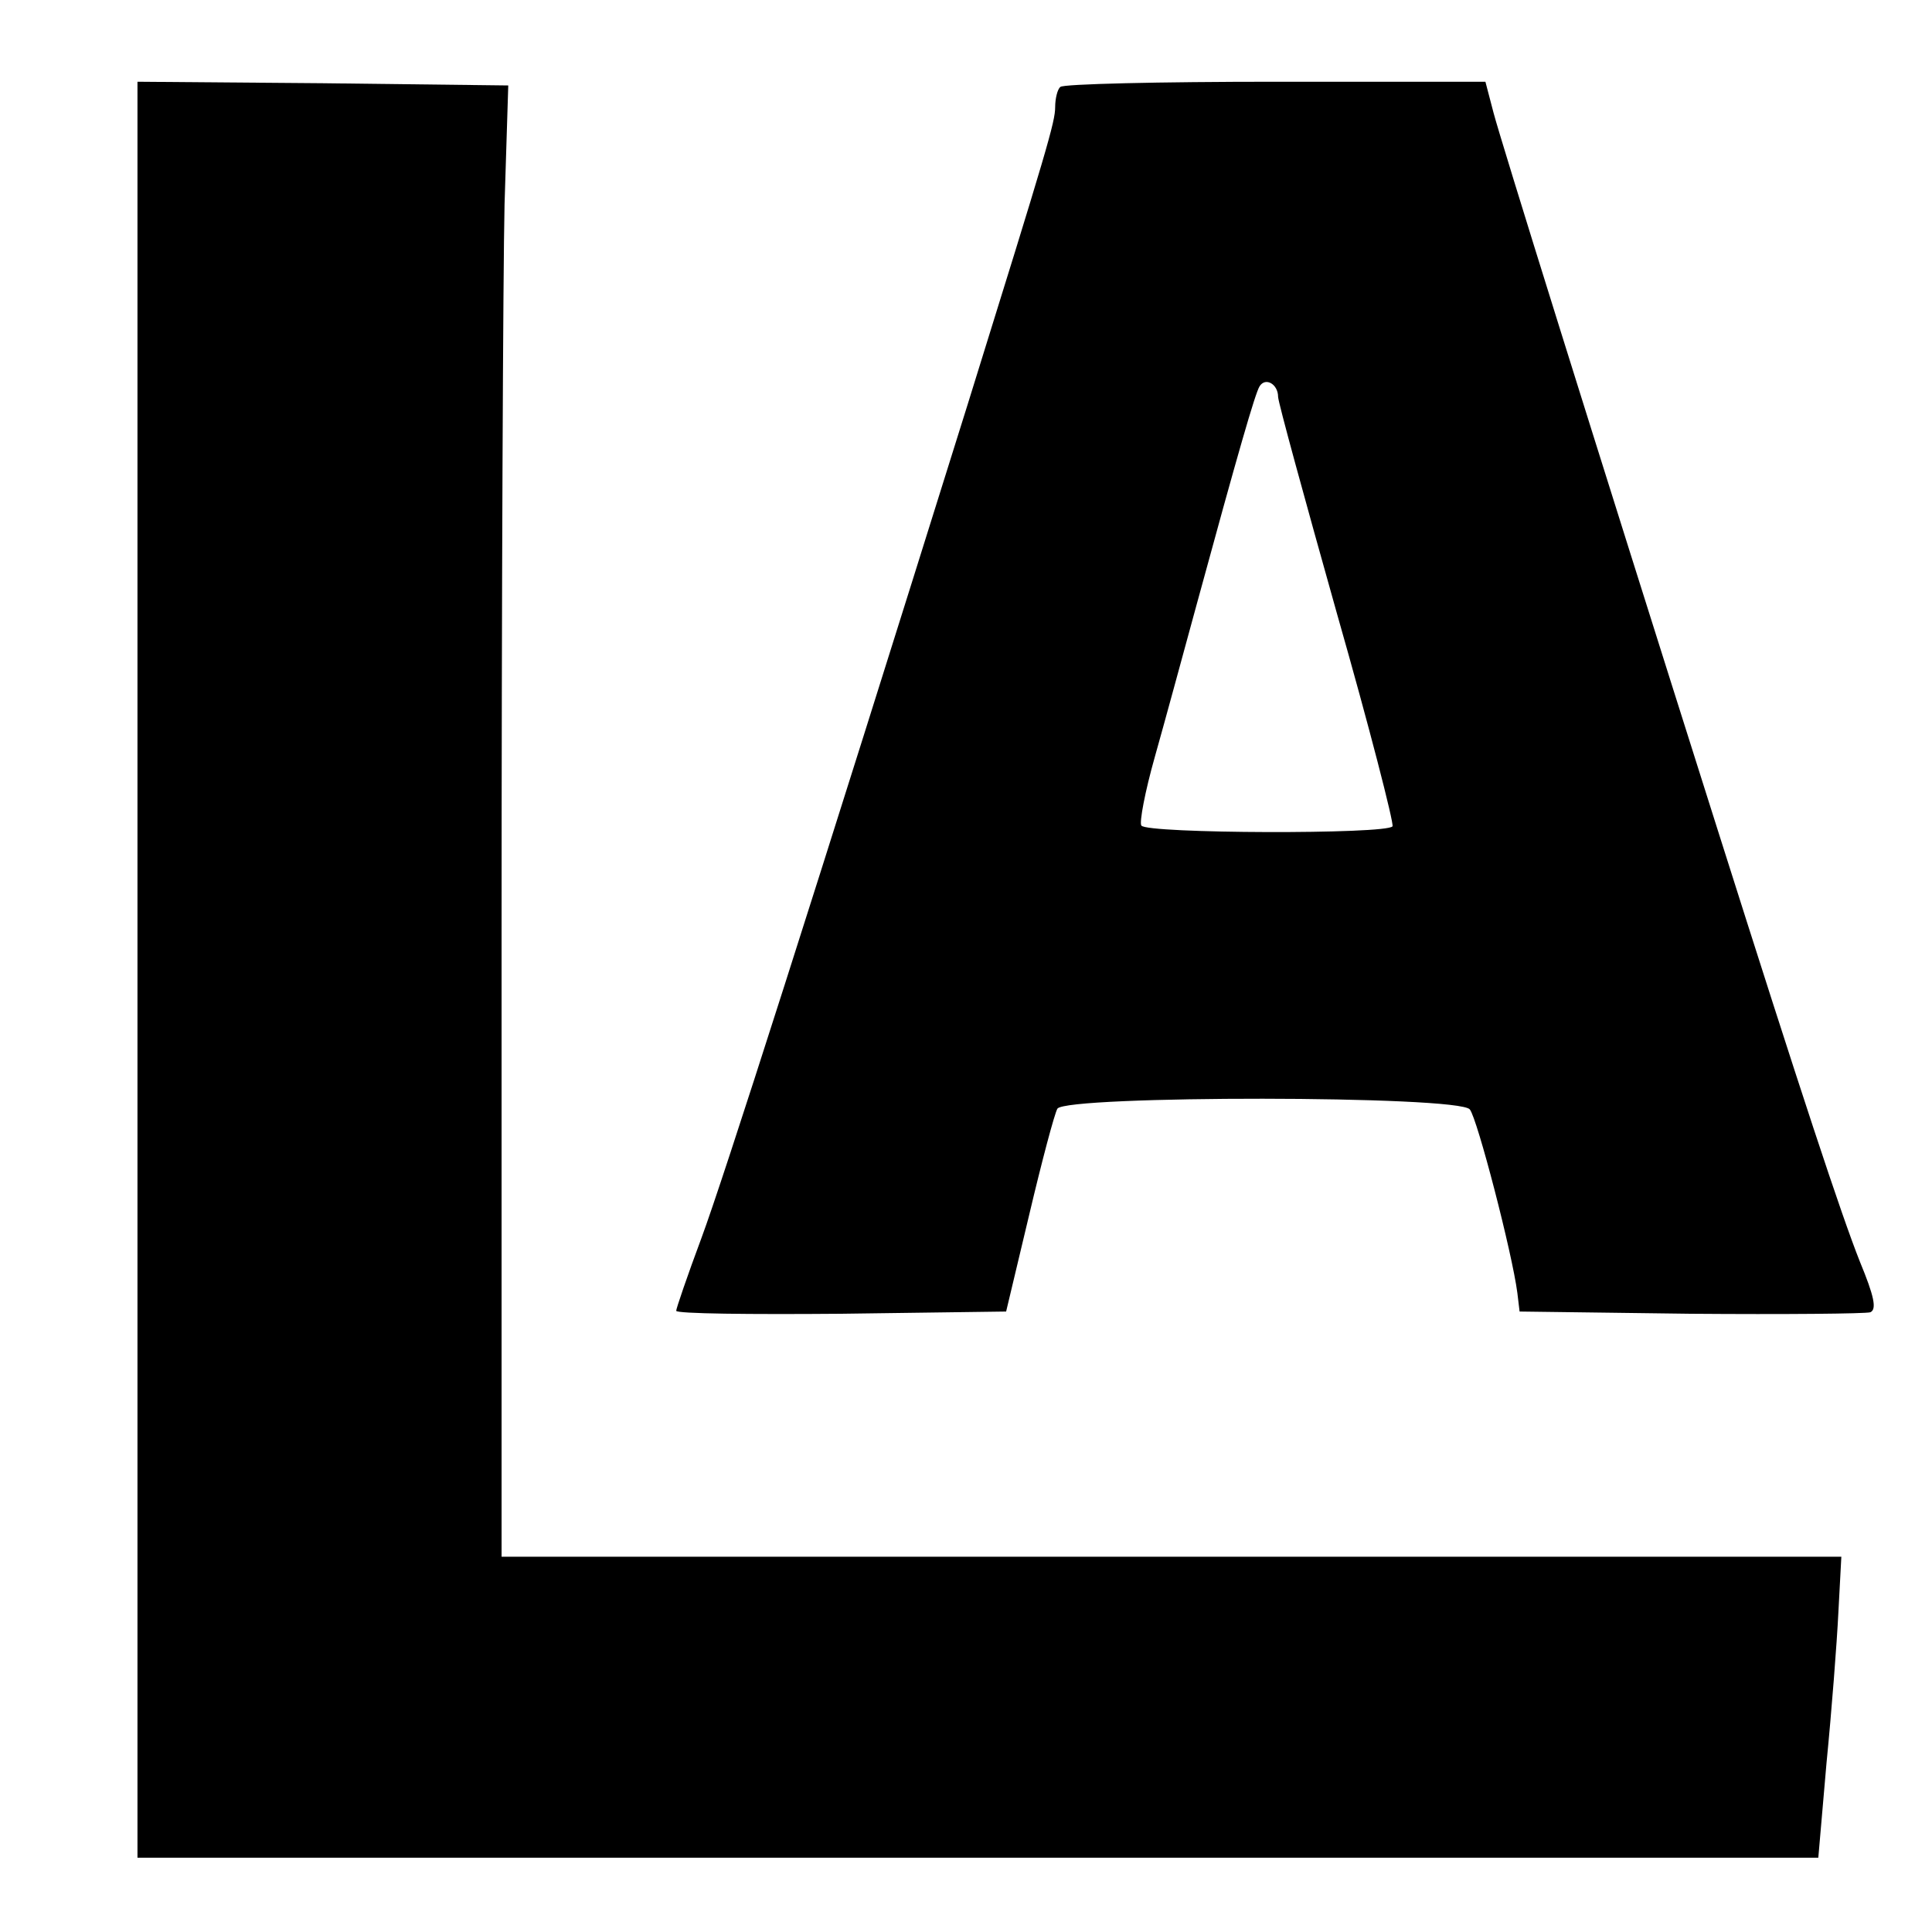
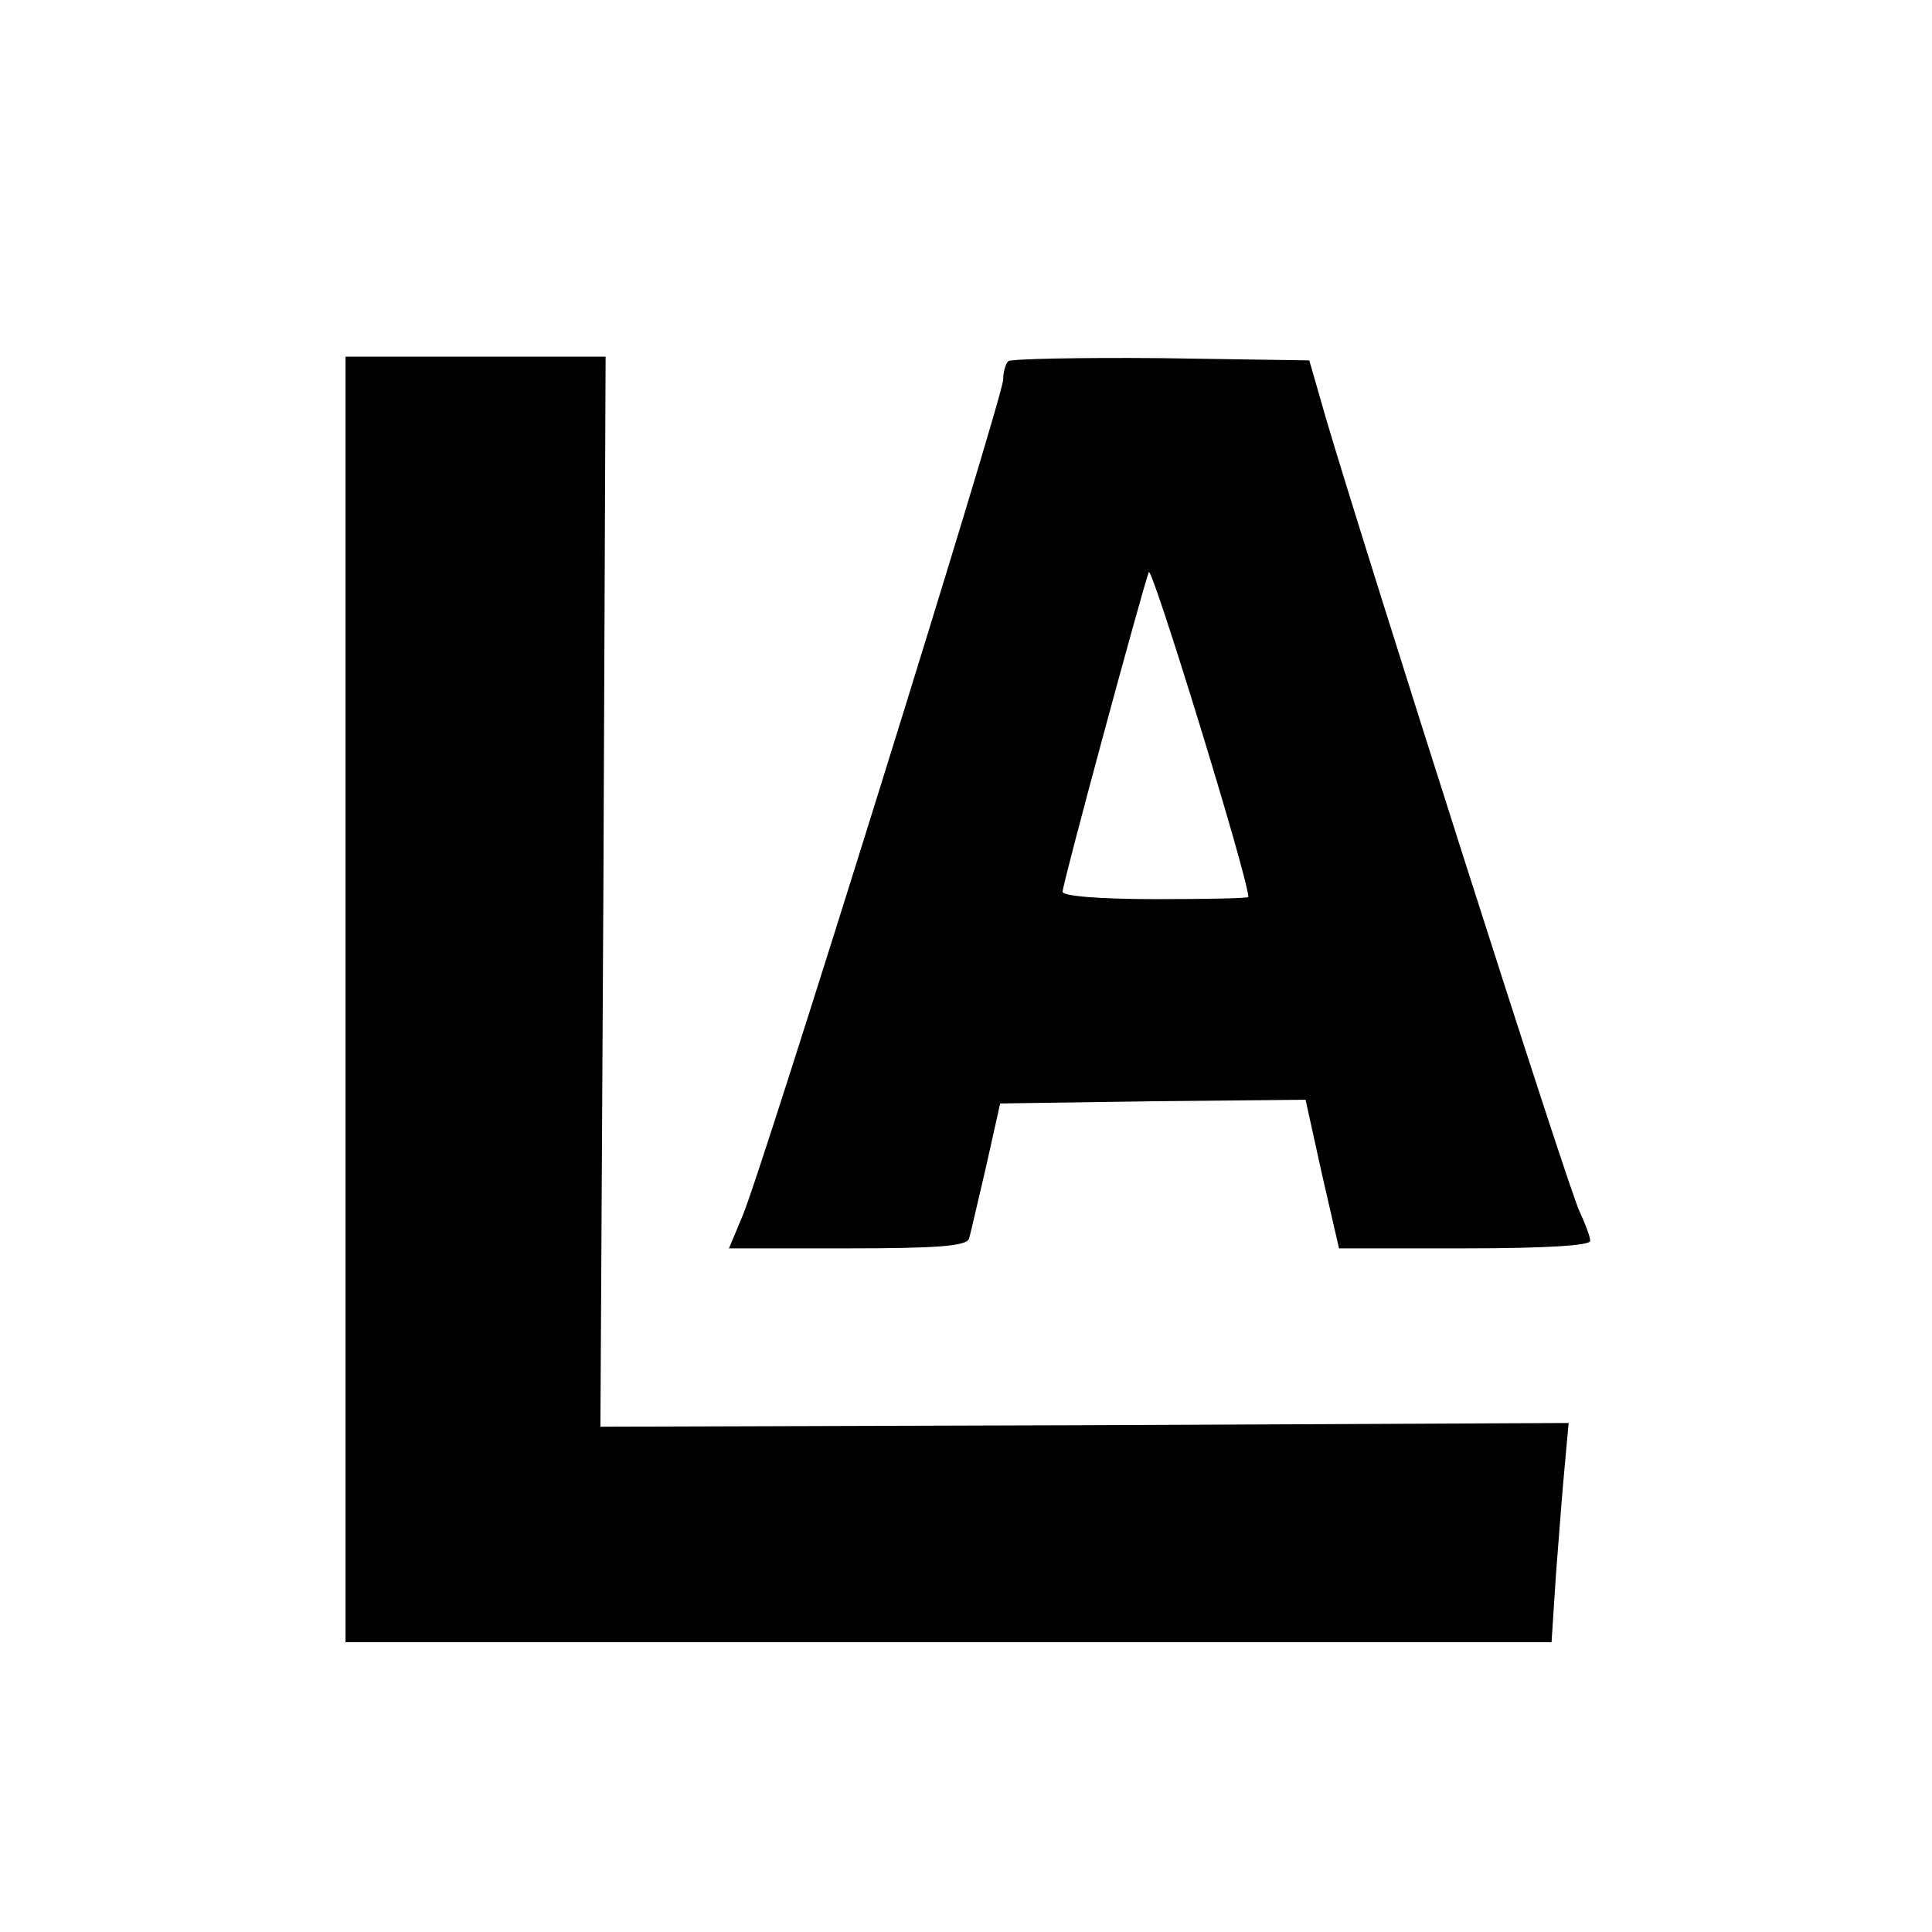
<svg xmlns="http://www.w3.org/2000/svg" version="1" width="346.667" height="346.667" viewBox="0 0 260 260">
-   <path d="M18.5 130.5V250h226.2l1.1-12.7c.7-7.1 1.4-16.2 1.6-20.3l.4-7.5H67.5v-83c0-45.7.2-90.2.4-99l.5-16-25-.3-24.9-.2v119.5z" />
-   <path d="M142.7 11.7c-.4.3-.7 1.6-.7 2.7 0 2-1 5.4-11.8 40.1-20.8 66.5-32.9 104.3-35.8 112.1-1.9 5.1-3.4 9.5-3.4 9.8 0 .4 10 .5 22.2.4l22.2-.3 3.1-13c1.7-7.2 3.4-13.6 3.8-14.3 1.2-1.8 54-1.8 55.5.1 1 1.2 5.7 19.3 6.4 24.7l.3 2.5 23 .3c12.6.1 23.5 0 24.2-.2.9-.4.5-2.2-1.4-6.8-2.5-6.3-7.8-22.3-19.2-58.3C213.9 57.2 202 19 201 15.2l-1.1-4.2h-28.3c-15.5 0-28.6.3-28.9.7zM172 53.4c0 .7 3.6 13.8 7.9 29.1 4.4 15.4 7.7 28.3 7.5 28.7-.7 1.1-33.1 1-33.8-.1-.3-.4.5-4.6 1.8-9.2s3.8-13.8 5.6-20.4c5.7-20.9 7.9-28.5 8.5-29.5.8-1.3 2.5-.3 2.5 1.4z" />
+   <path d="M46.5 134.5V221h162.3l.6-9.2c.4-5.1.9-11.8 1.2-14.8l.5-5.5-65.1.3-65.2.2.4-72 .3-72h-35v86.5z" />
+   <path d="M135.7 48.6c-.4.4-.7 1.5-.7 2.5 0 2.3-32.5 106.6-35.1 112.6l-1.8 4.3h16c11.9 0 16-.3 16.3-1.3.2-.6 1.2-5 2.3-9.7l1.9-8.5 20.5-.3 20.6-.2 2.2 10 2.3 10h16.9c11.1 0 16.9-.4 16.9-1s-.7-2.4-1.4-3.9c-1.4-2.6-28.9-89-34.1-106.6l-2.3-8-19.9-.3c-11-.1-20.2.1-20.6.4zm32.3 72.1c0 .2-5.6.3-12.5.3-7.5 0-12.5-.4-12.5-1 0-1.1 10.7-40.6 11.6-43 .4-1 13.3 40.9 13.4 43.7z" />
</svg>
